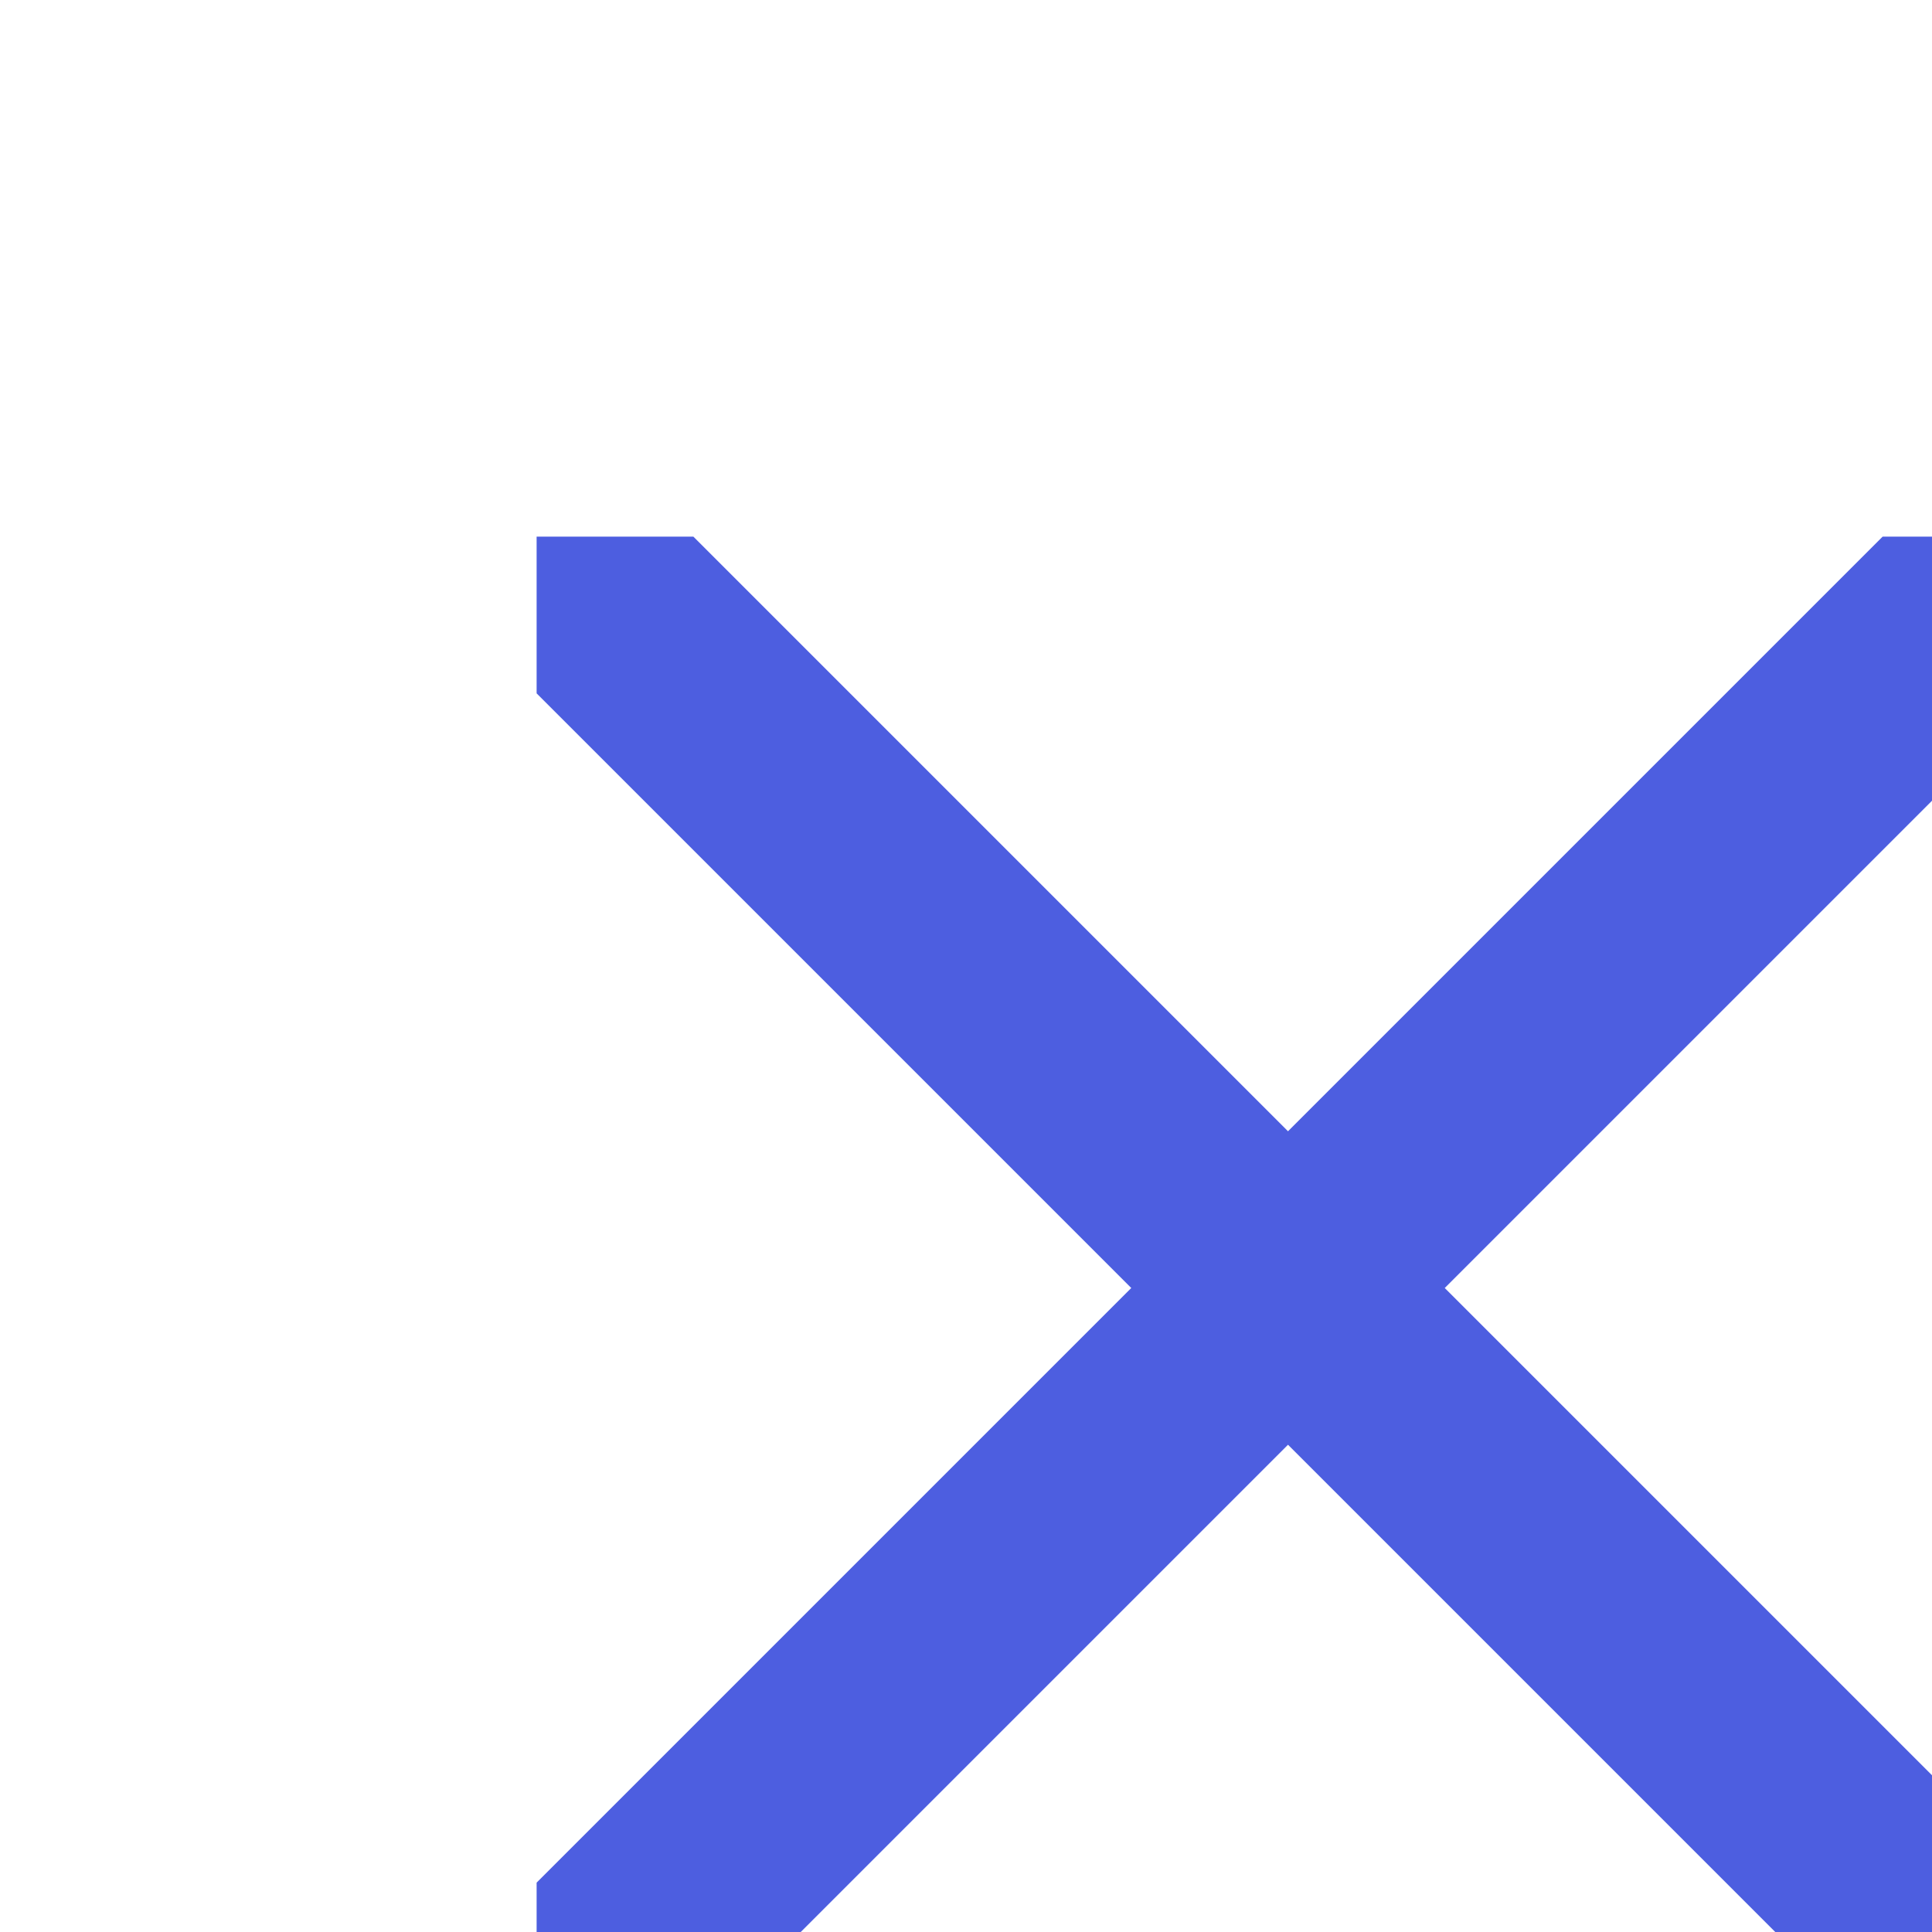
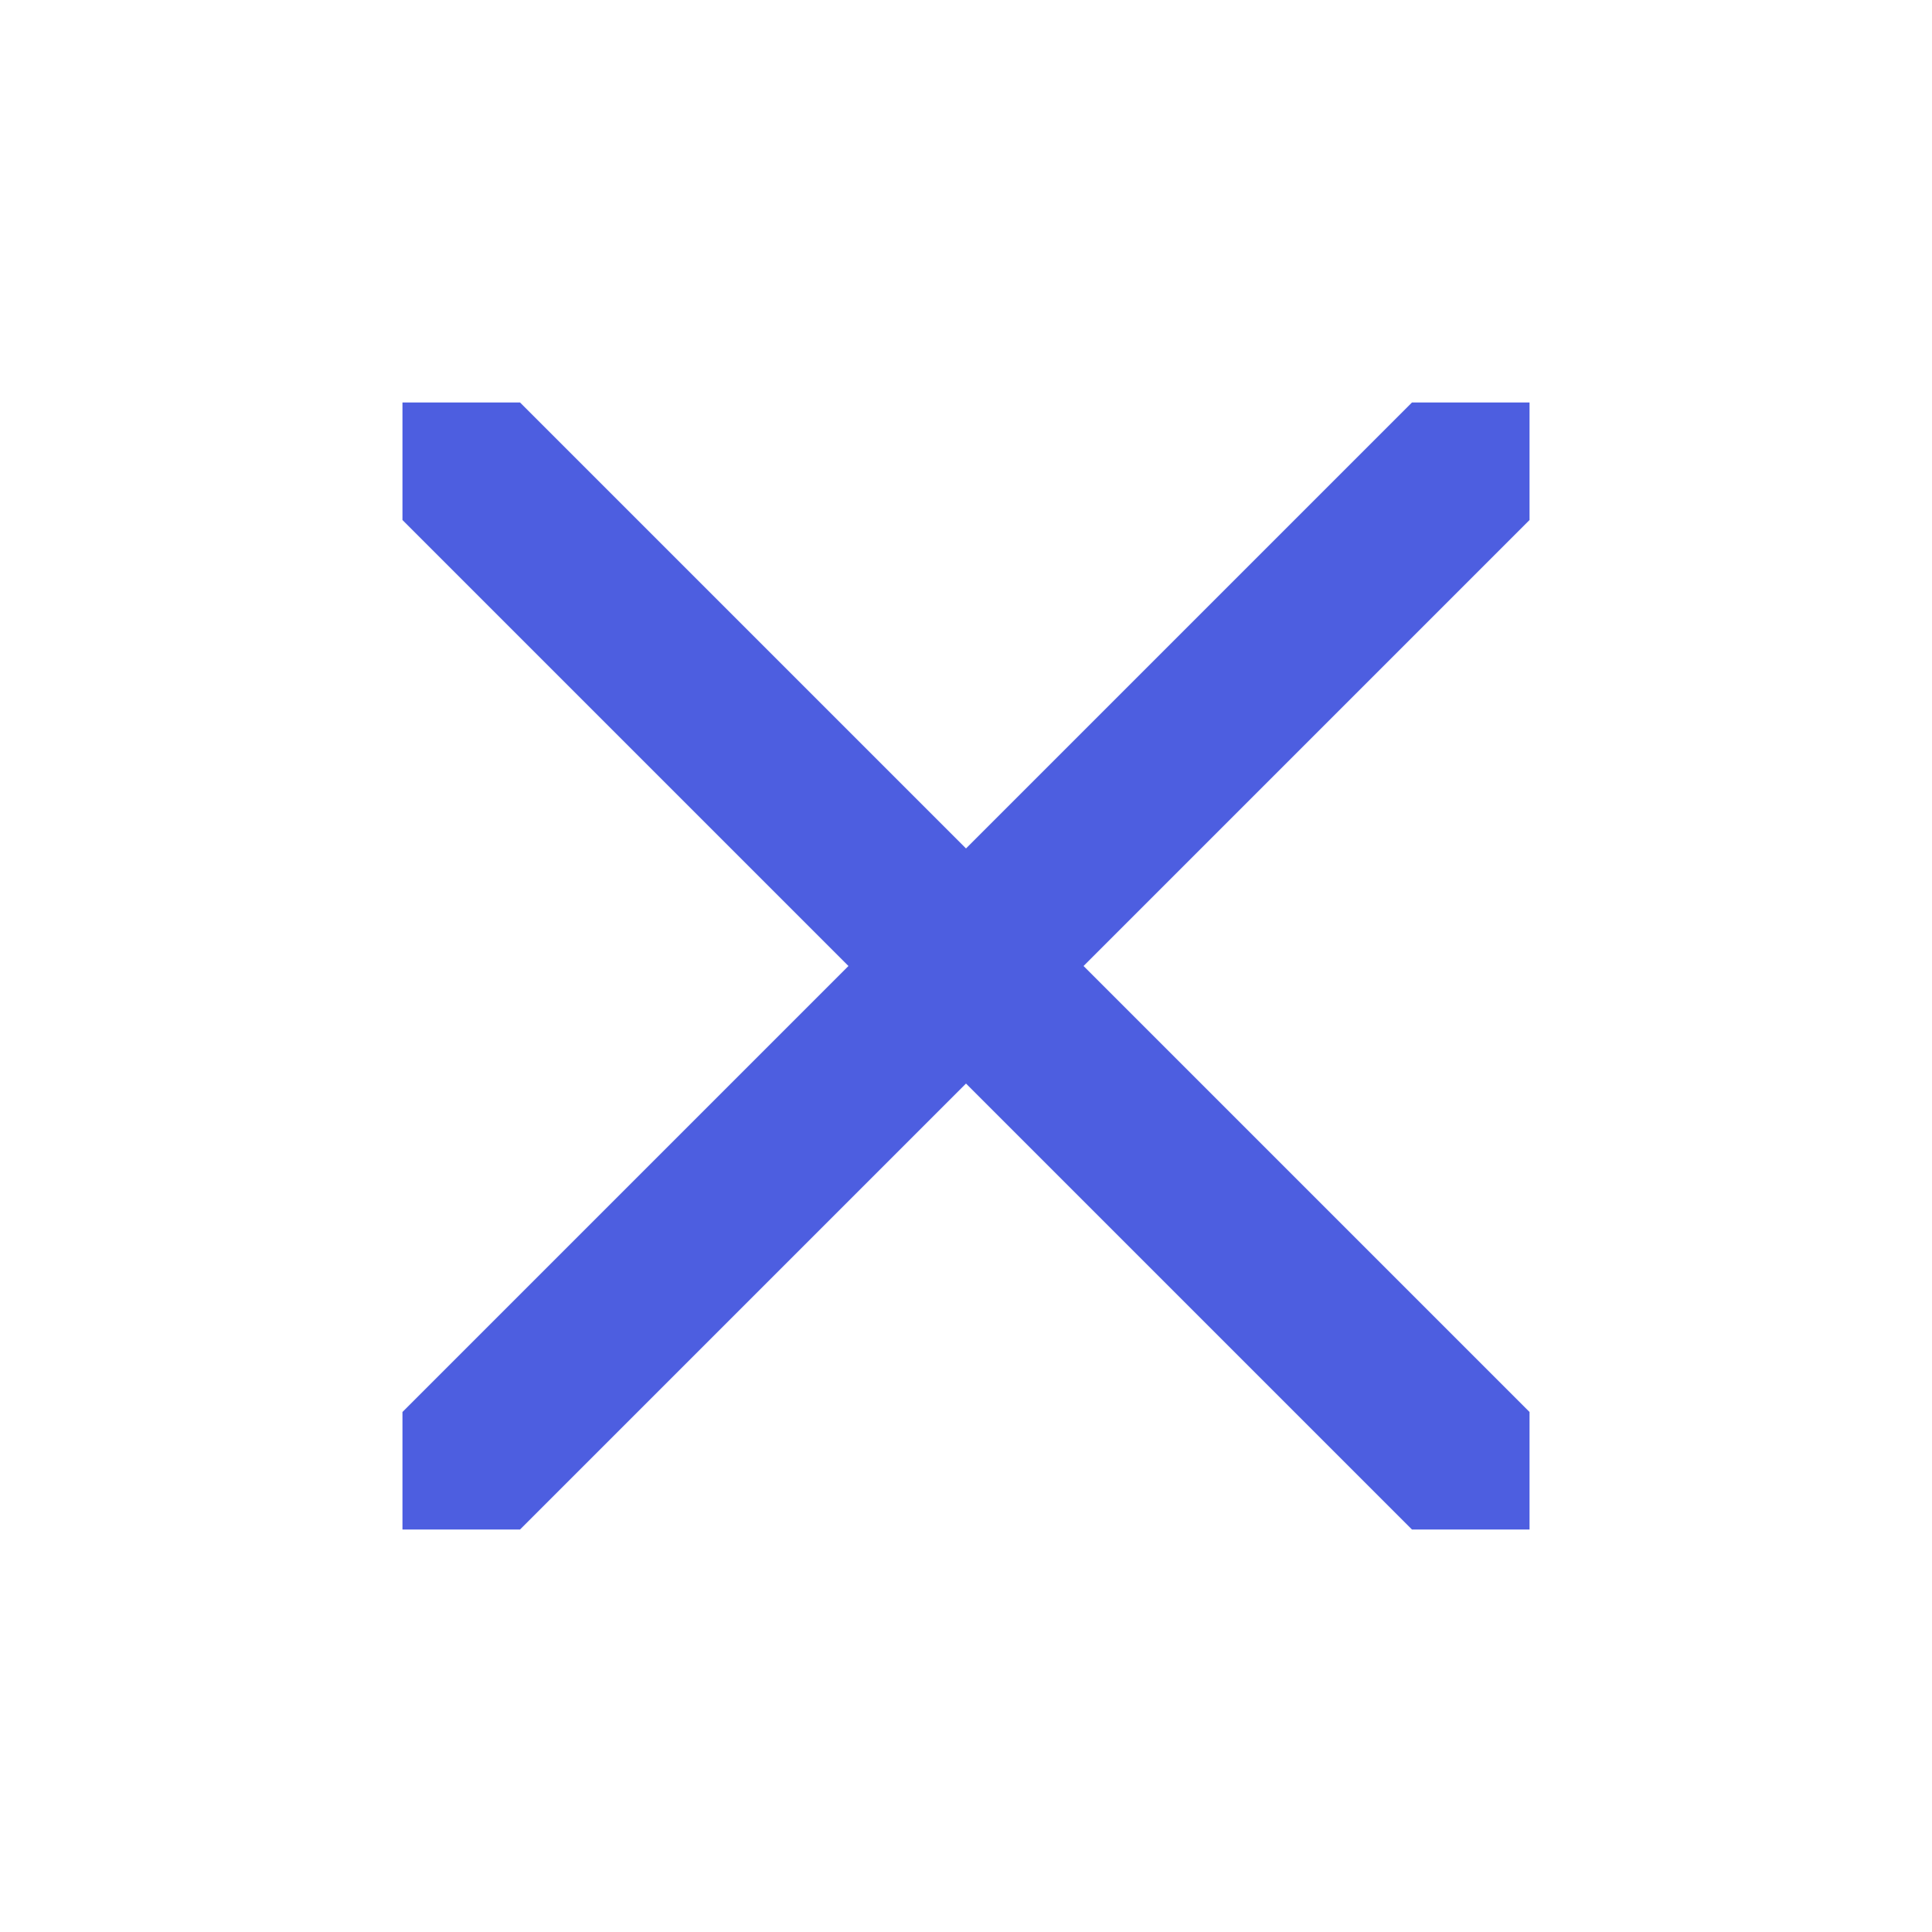
- <svg xmlns="http://www.w3.org/2000/svg" height="18px" viewBox="0 0 24 24" width="18px" fill="#4D5EE0">
+ <svg xmlns="http://www.w3.org/2000/svg" height="18px" viewBox="0 0 32 32" width="18px" fill="#4D5EE0">
  <path d="M17.947 16l7.387 7.387v1.947h-1.947l-7.387-7.387-7.387 7.387h-1.947v-1.947l7.387-7.387-7.387-7.387v-1.947h1.947l7.387 7.387 7.387-7.387h1.947v1.947l-7.387 7.387z" />
</svg>
